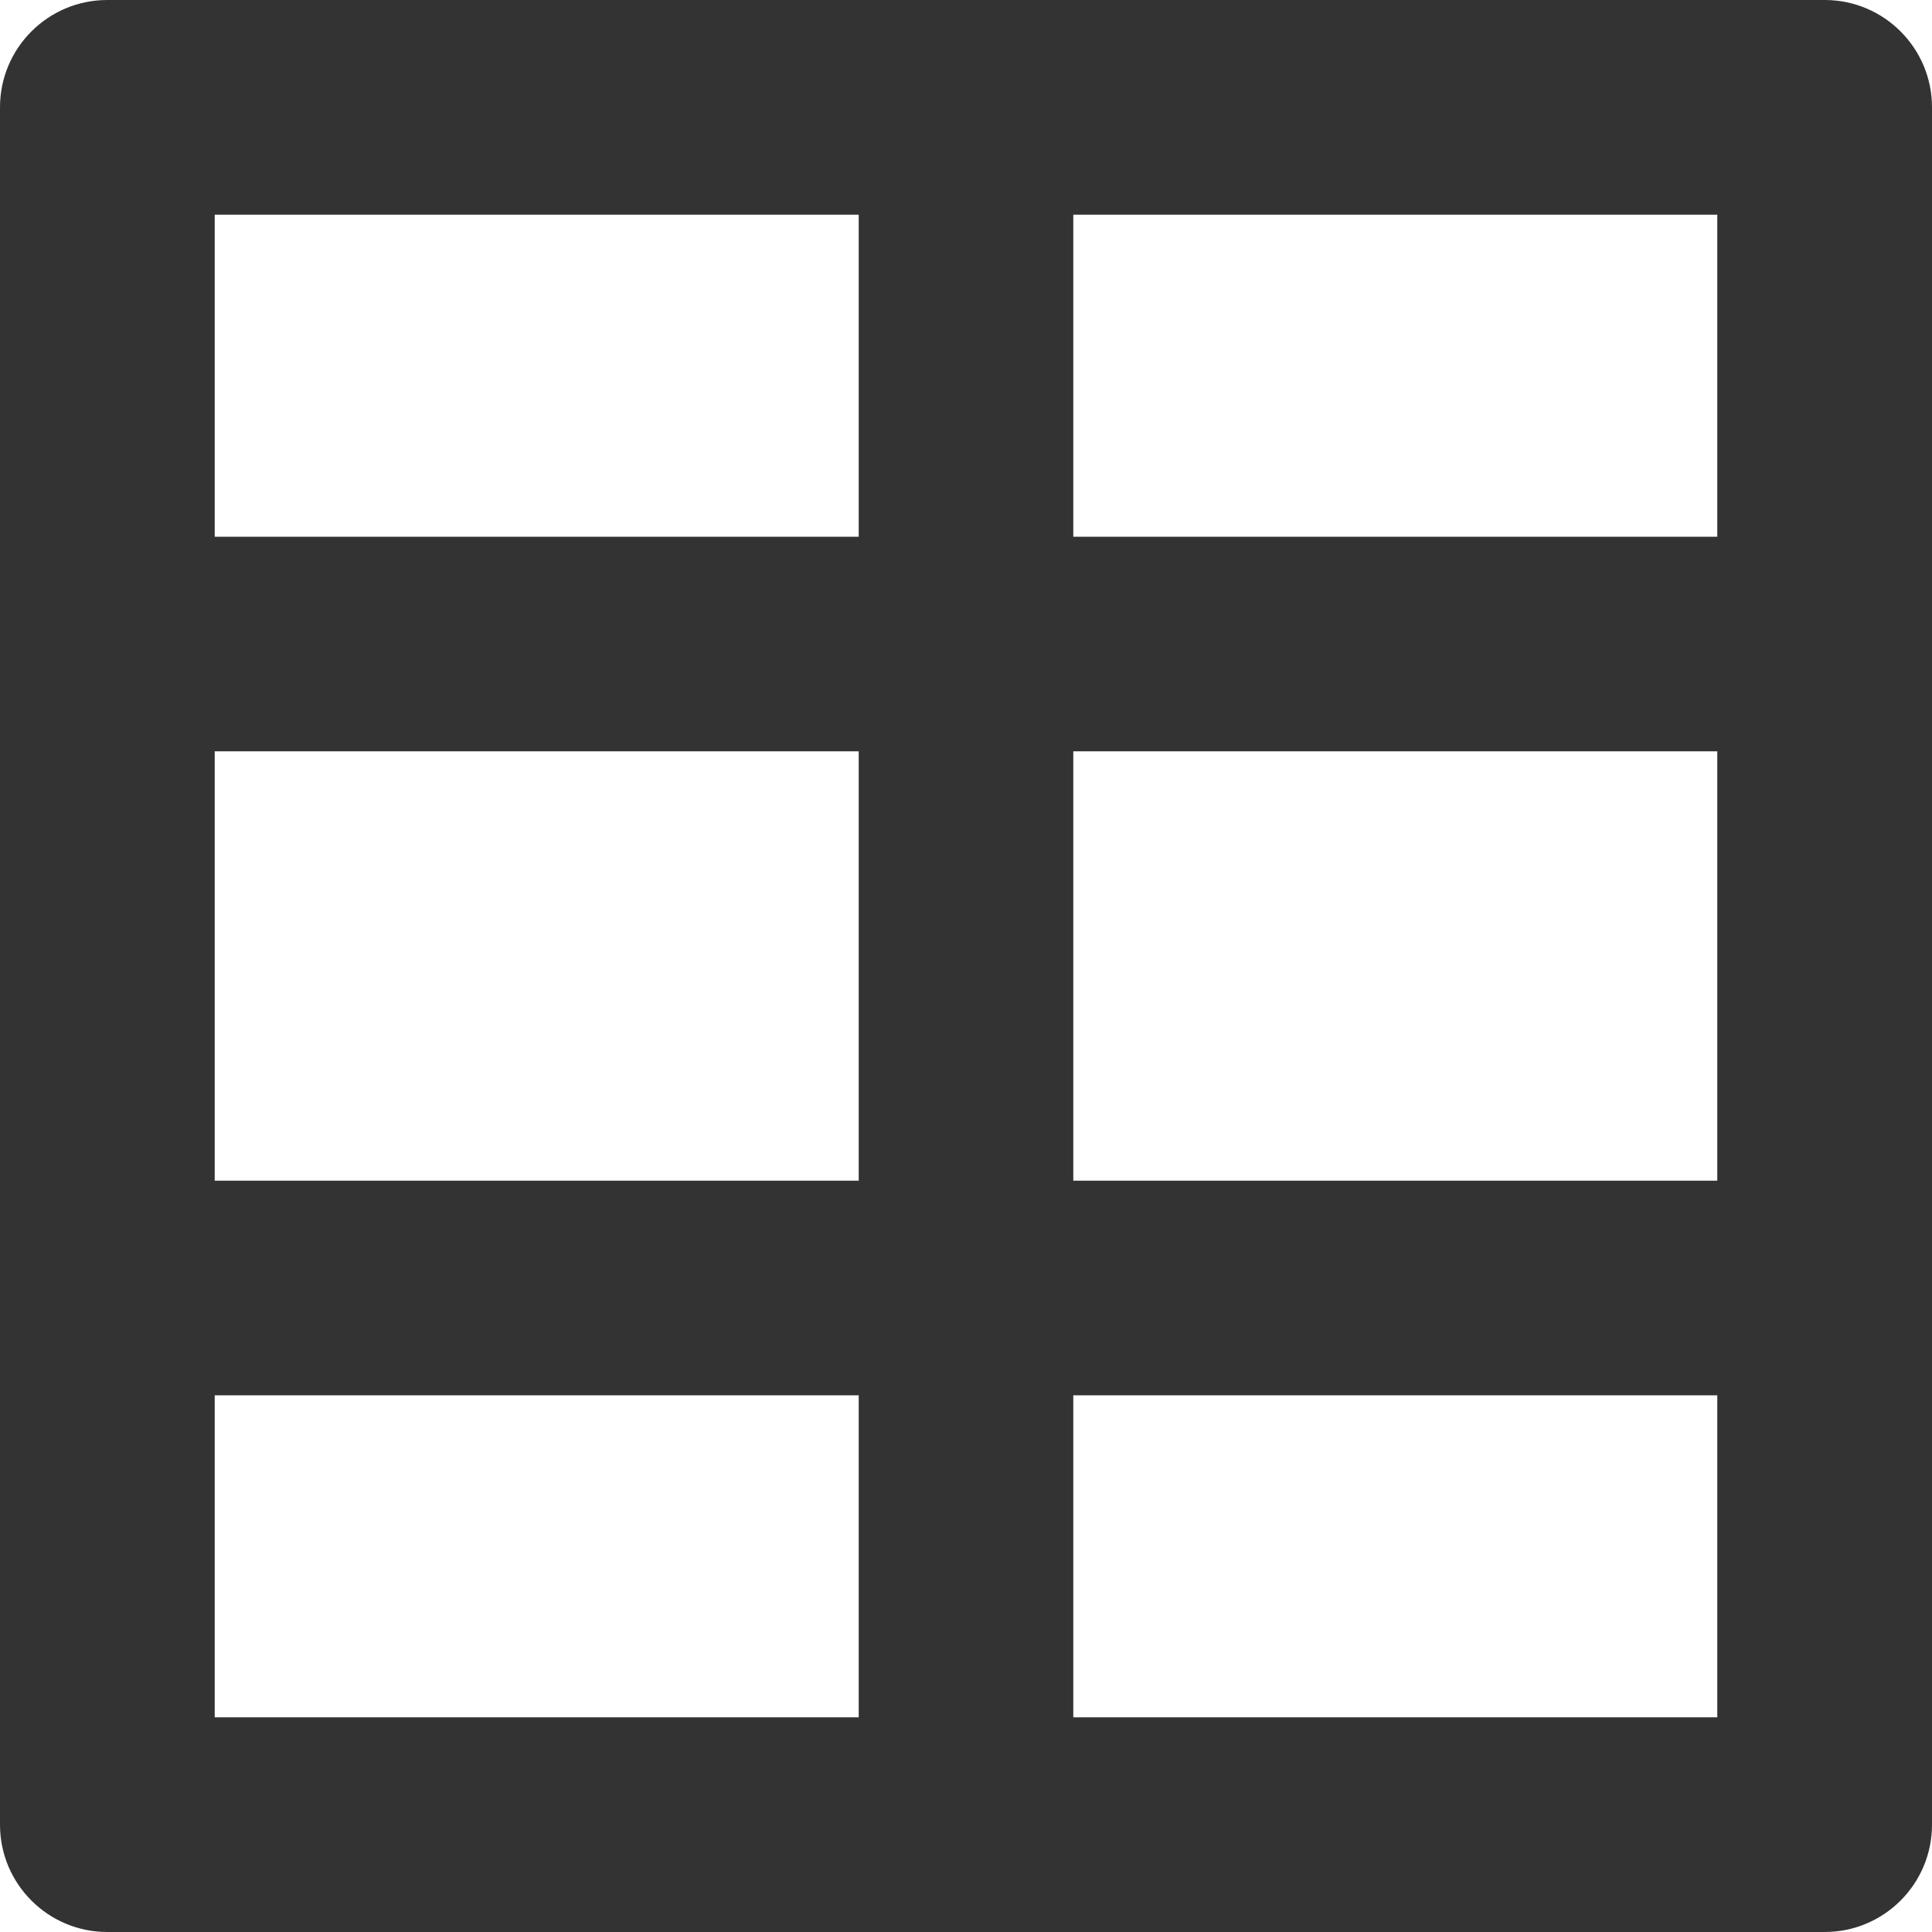
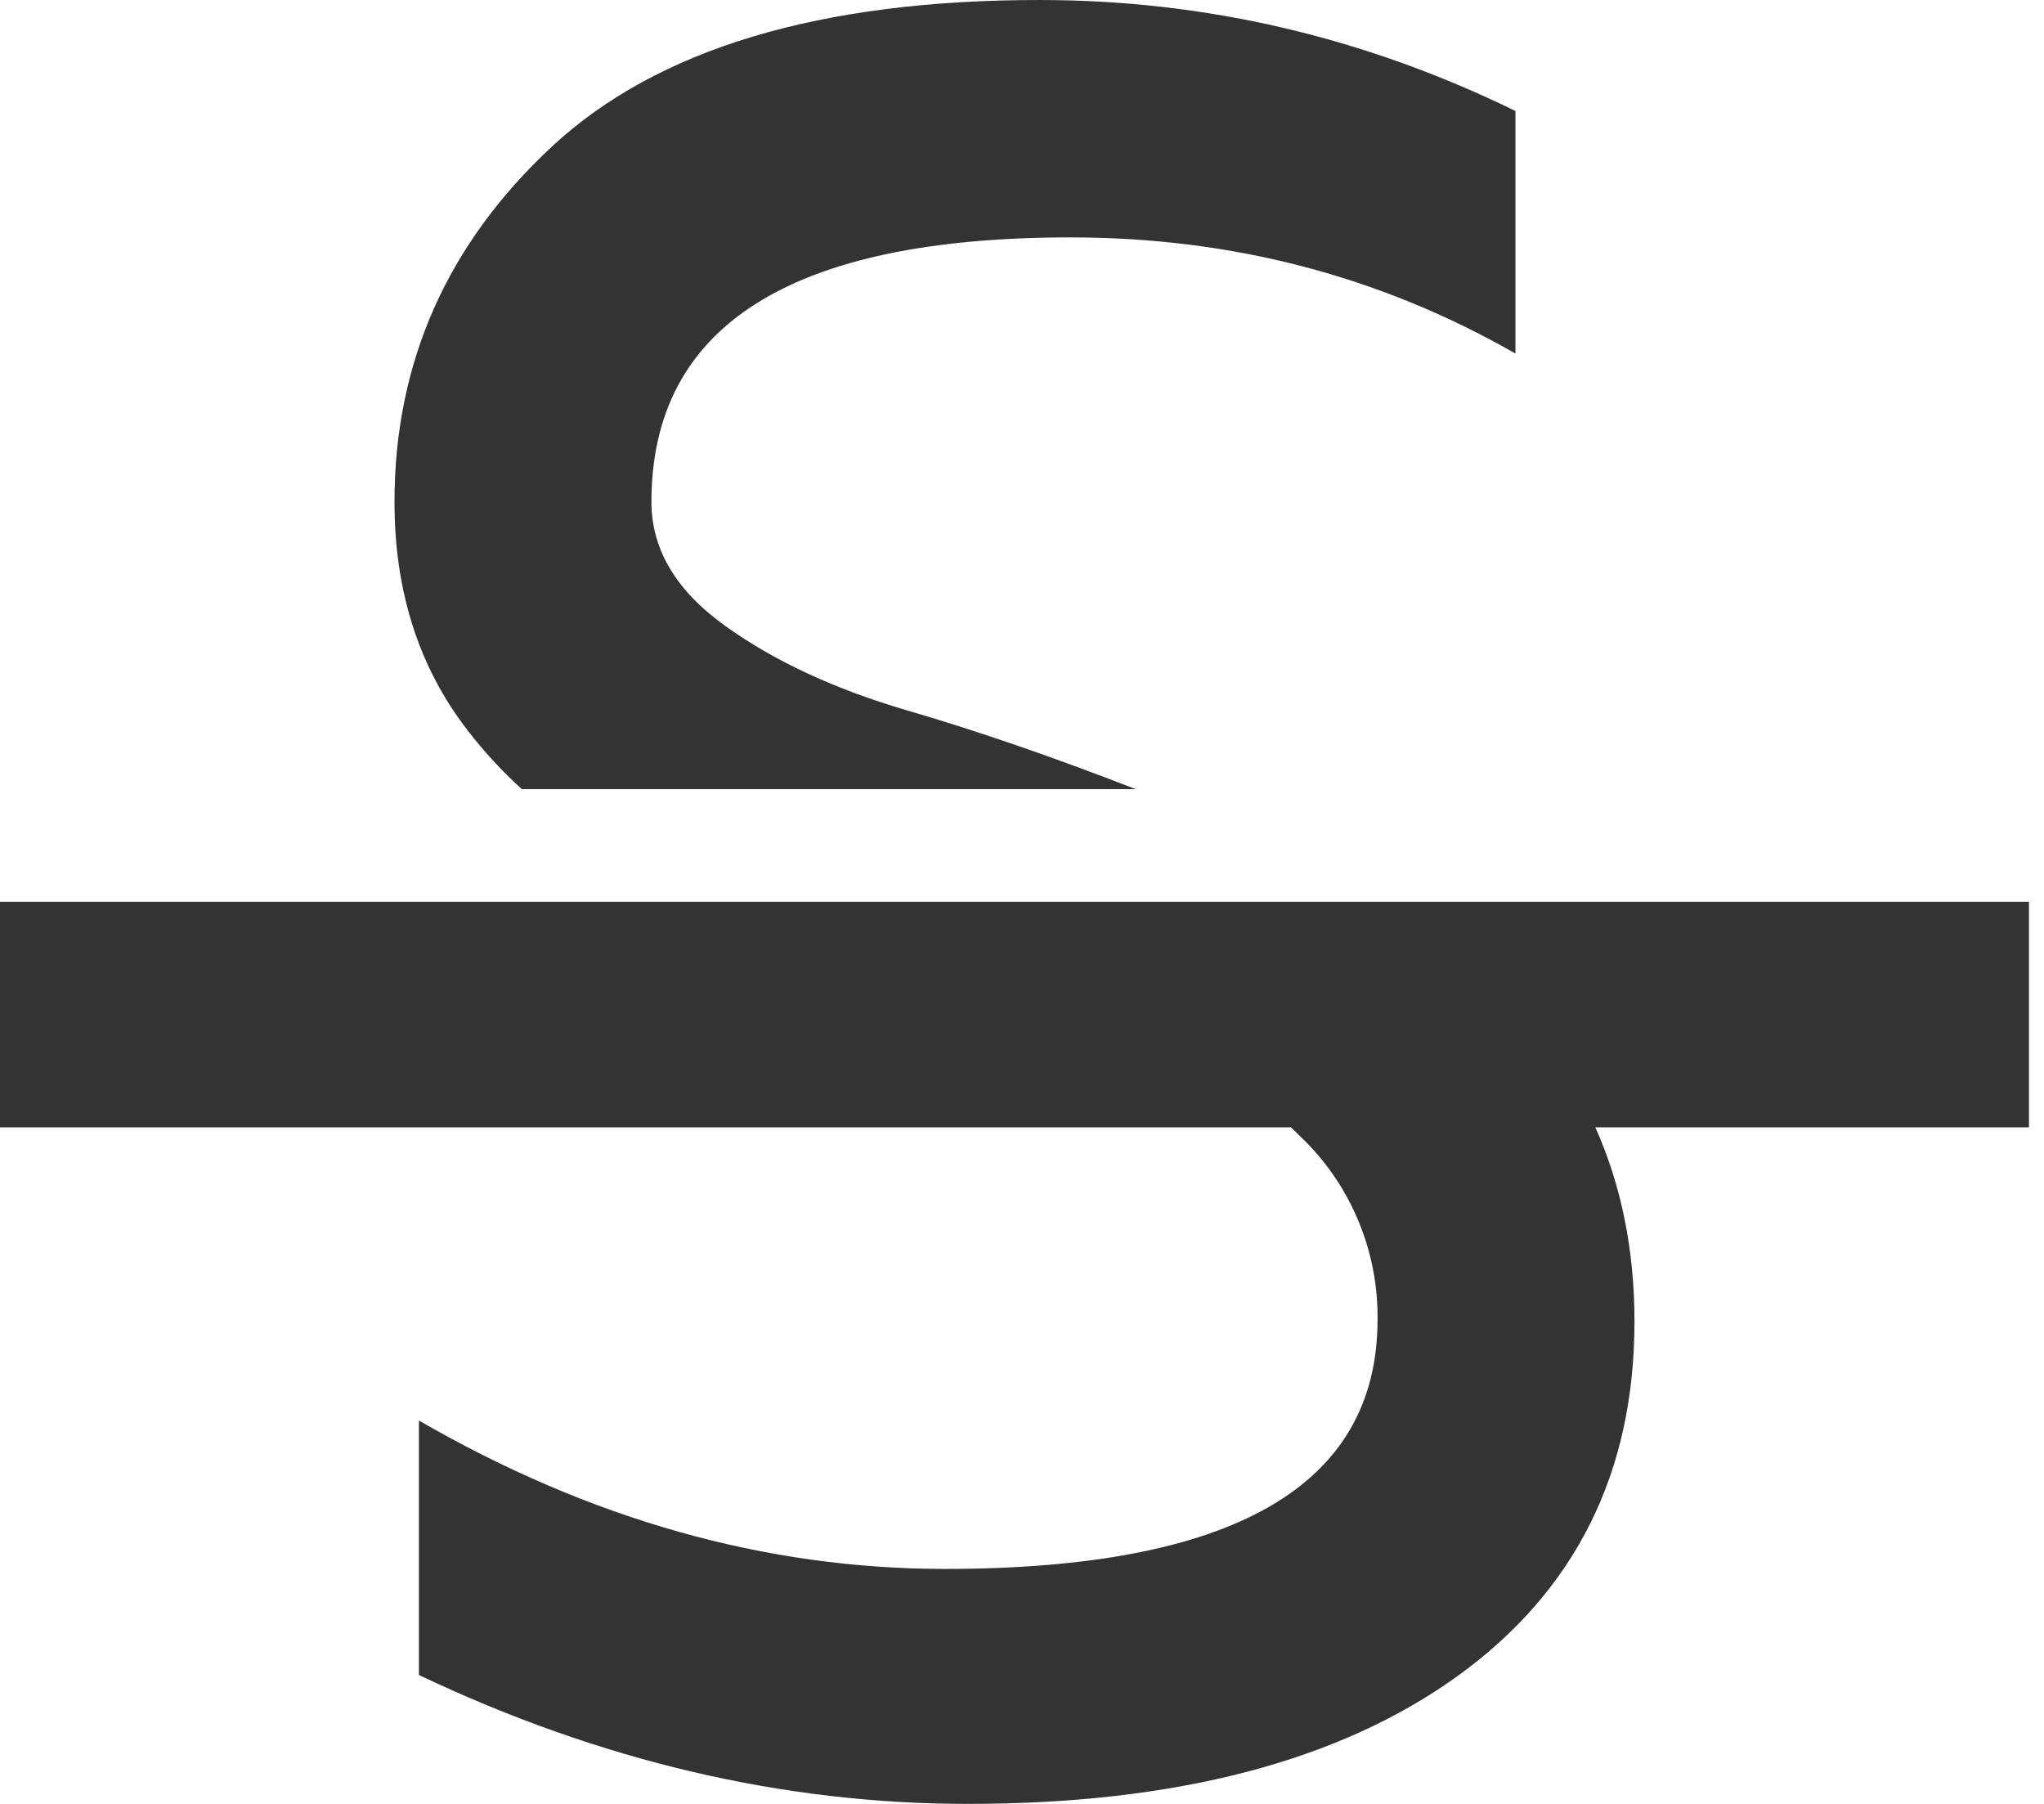
- <svg xmlns="http://www.w3.org/2000/svg" version="1.1" width="15px" height="15px">
-   <g transform="matrix(1 0 0 1 -641 -1772 )">
-     <path d="M 13.333 5.833  L 8.333 5.833  L 8.333 9.167  L 13.333 9.167  L 13.333 5.833  Z M 6.667 9.167  L 6.667 5.833  L 1.667 5.833  L 1.667 9.167  L 6.667 9.167  Z M 8.333 10.833  L 8.333 13.333  L 13.333 13.333  L 13.333 10.833  L 8.333 10.833  Z M 1.667 13.333  L 6.667 13.333  L 6.667 10.833  L 1.667 10.833  L 1.667 13.333  Z M 13.333 1.667  L 8.333 1.667  L 8.333 4.167  L 13.333 4.167  L 13.333 1.667  Z M 6.667 4.167  L 6.667 1.667  L 1.667 1.667  L 1.667 4.167  L 6.667 4.167  Z M 0 0.833  C 0 0.373  0.373 0  0.833 0  L 14.167 0  C 14.627 0  15 0.373  15 0.833  L 15 14.167  C 15 14.627  14.627 15  14.167 15  L 0.833 15  C 0.373 15  0 14.627  0 14.167  L 0 0.833  Z " fill-rule="nonzero" fill="#333333" stroke="none" transform="matrix(1 0 0 1 641 1772 )" />
+ <svg xmlns="http://www.w3.org/2000/svg" version="1.1" width="17px" height="15px">
+   <g transform="matrix(1 0 0 1 -299 -1772 )">
+     <path d="M 13.269 9.375  C 13.485 9.859  13.594 10.397  13.594 10.988  C 13.594 12.246  13.103 13.23  12.121 13.938  C 11.137 14.646  9.781 15  8.049 15  C 6.512 15  4.99 14.643  3.484 13.928  L 3.484 11.812  C 4.909 12.635  6.367 13.046  7.858 13.046  C 10.25 13.046  11.449 12.36  11.457 10.987  C 11.467 10.424  11.248 9.881  10.85 9.484  L 10.737 9.374  L 0 9.374  L 0 7.499  L 16.875 7.499  L 16.875 9.374  L 13.269 9.374  Z M 7.543 5.907  C 8.124 6.076  8.759 6.295  9.446 6.562  L 4.34 6.562  C 4.175 6.413  4.025 6.249  3.889 6.073  C 3.484 5.55  3.281 4.918  3.281 4.174  C 3.281 3.015  3.718 2.03  4.591 1.218  C 5.466 0.406  6.817 0  8.646 0  C 10.025 0  11.345 0.308  12.604 0.923  L 12.604 2.94  C 11.479 2.296  10.246 1.974  8.904 1.974  C 6.579 1.974  5.418 2.708  5.418 4.174  C 5.418 4.567  5.622 4.911  6.031 5.204  C 6.44 5.498  6.944 5.731  7.543 5.907  Z " fill-rule="nonzero" fill="#333333" stroke="none" transform="matrix(1 0 0 1 299 1772 )" />
  </g>
</svg>
